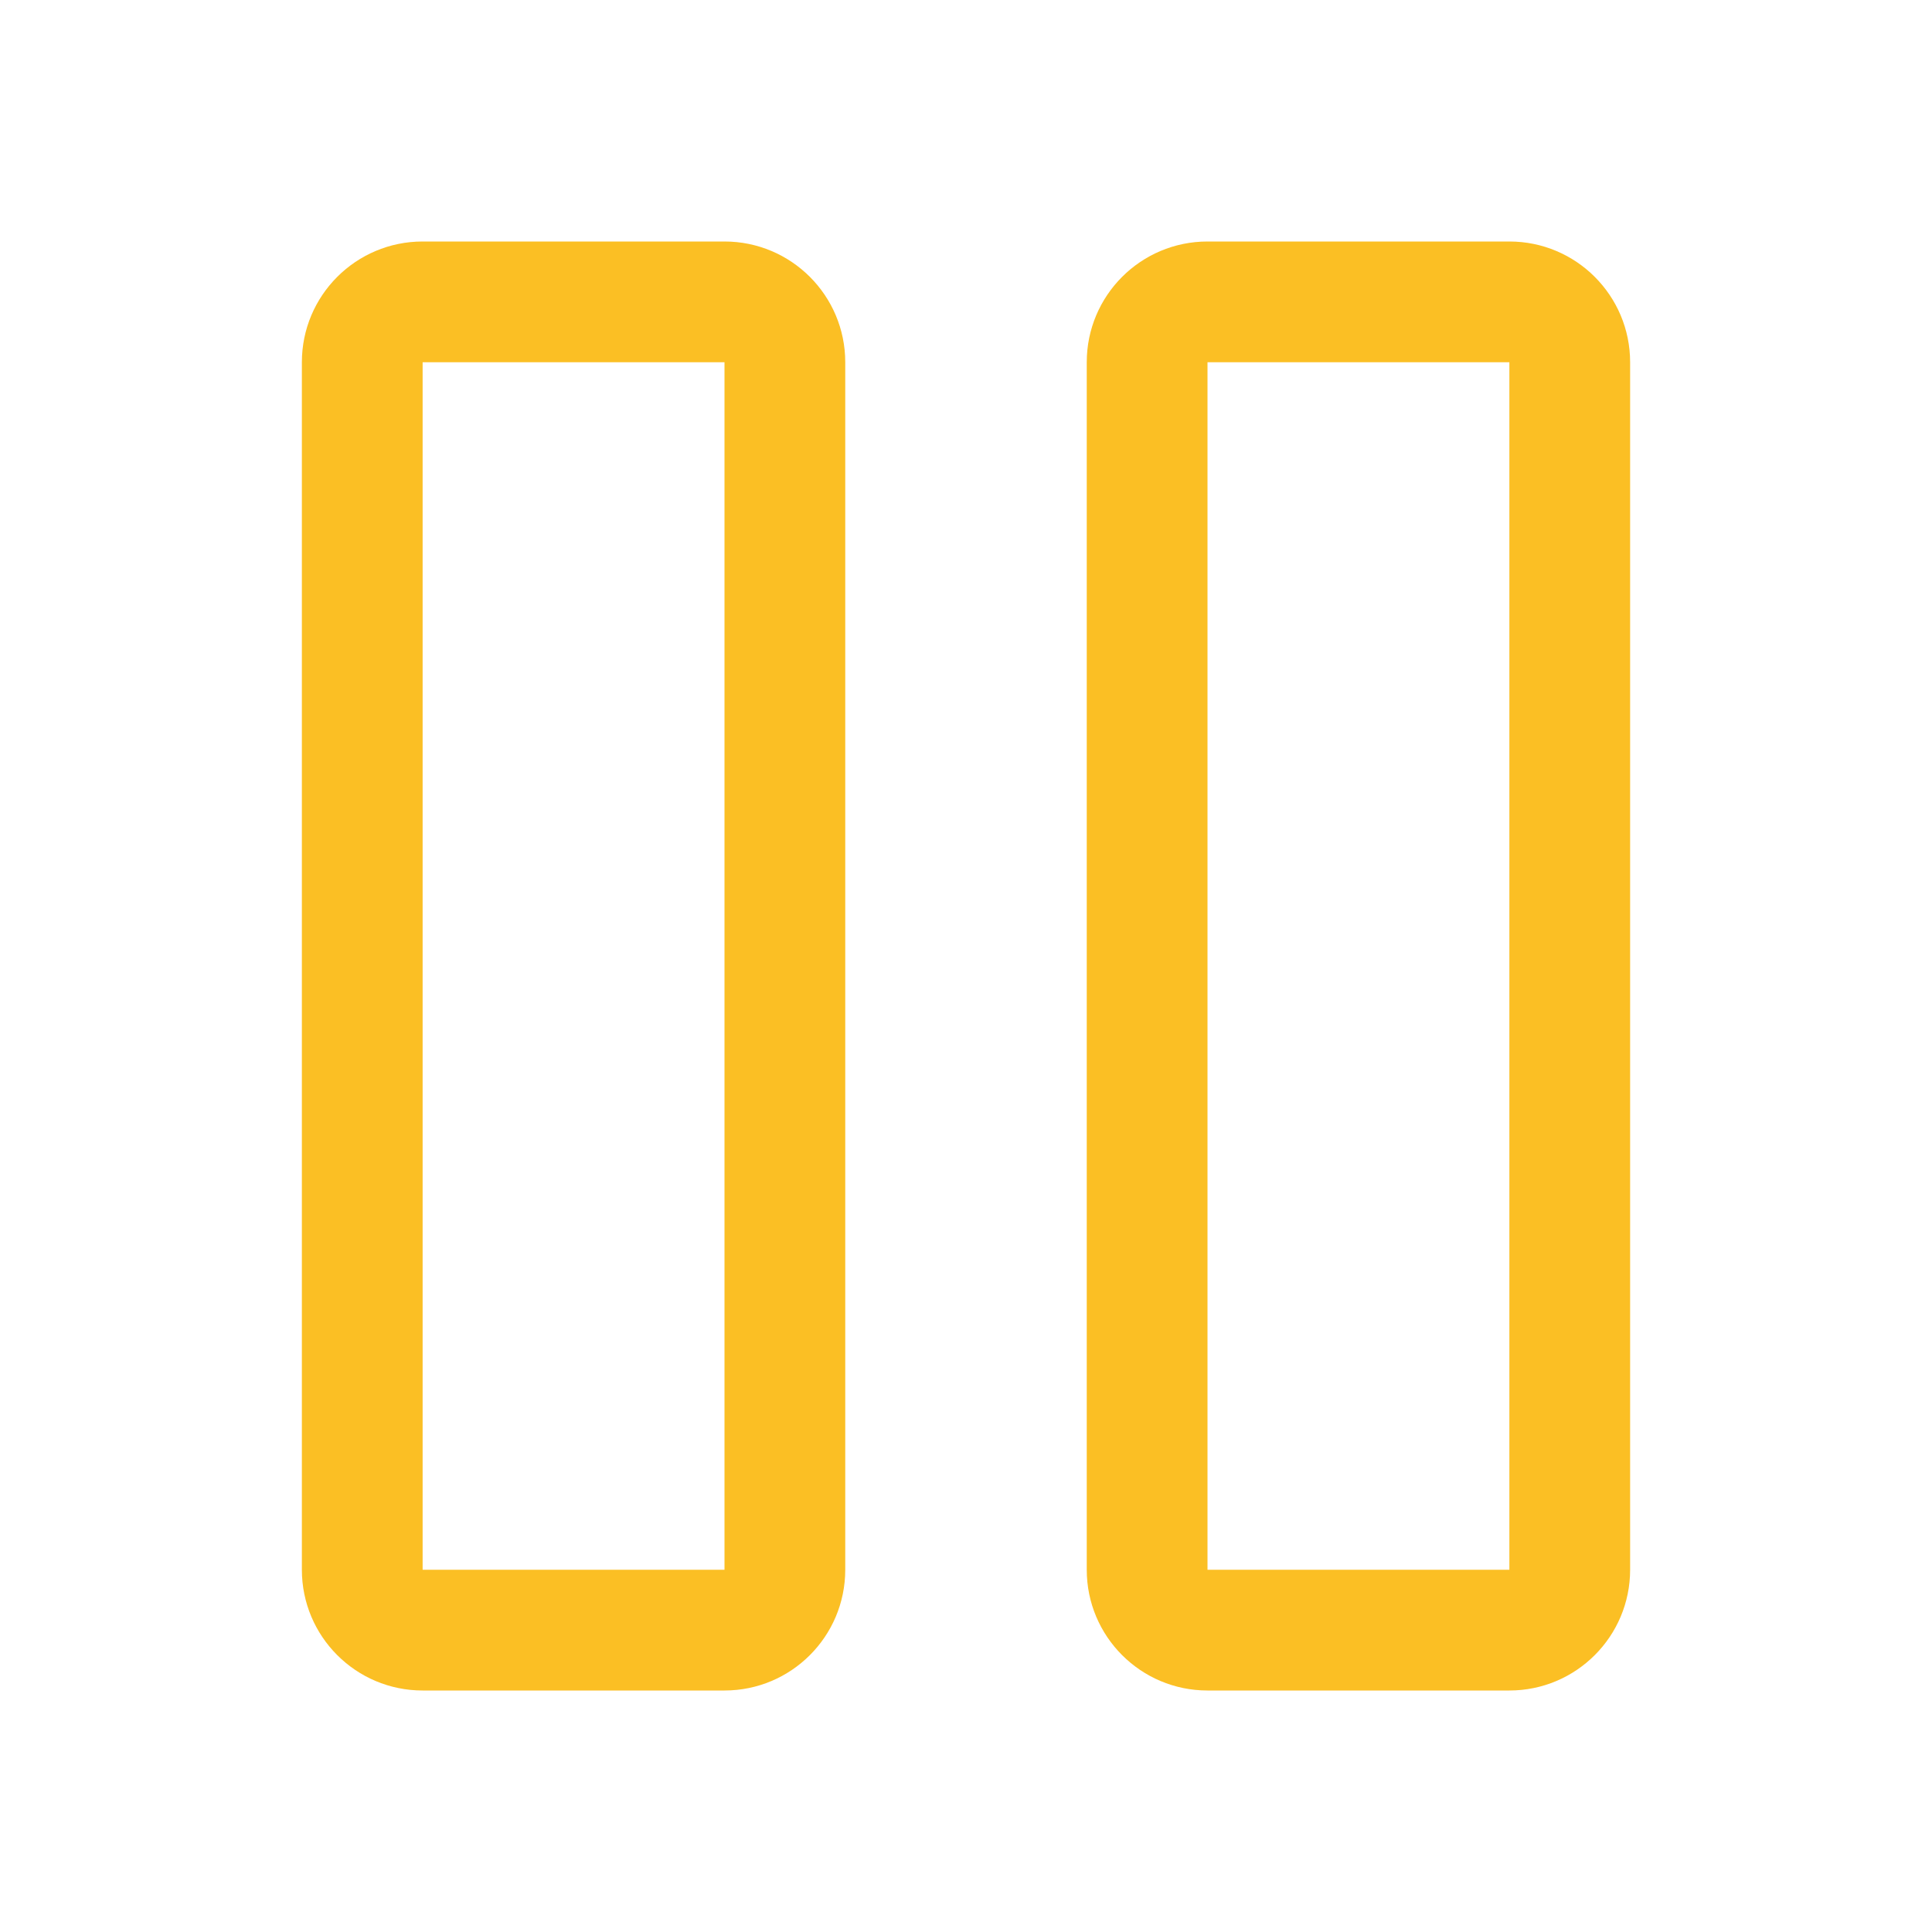
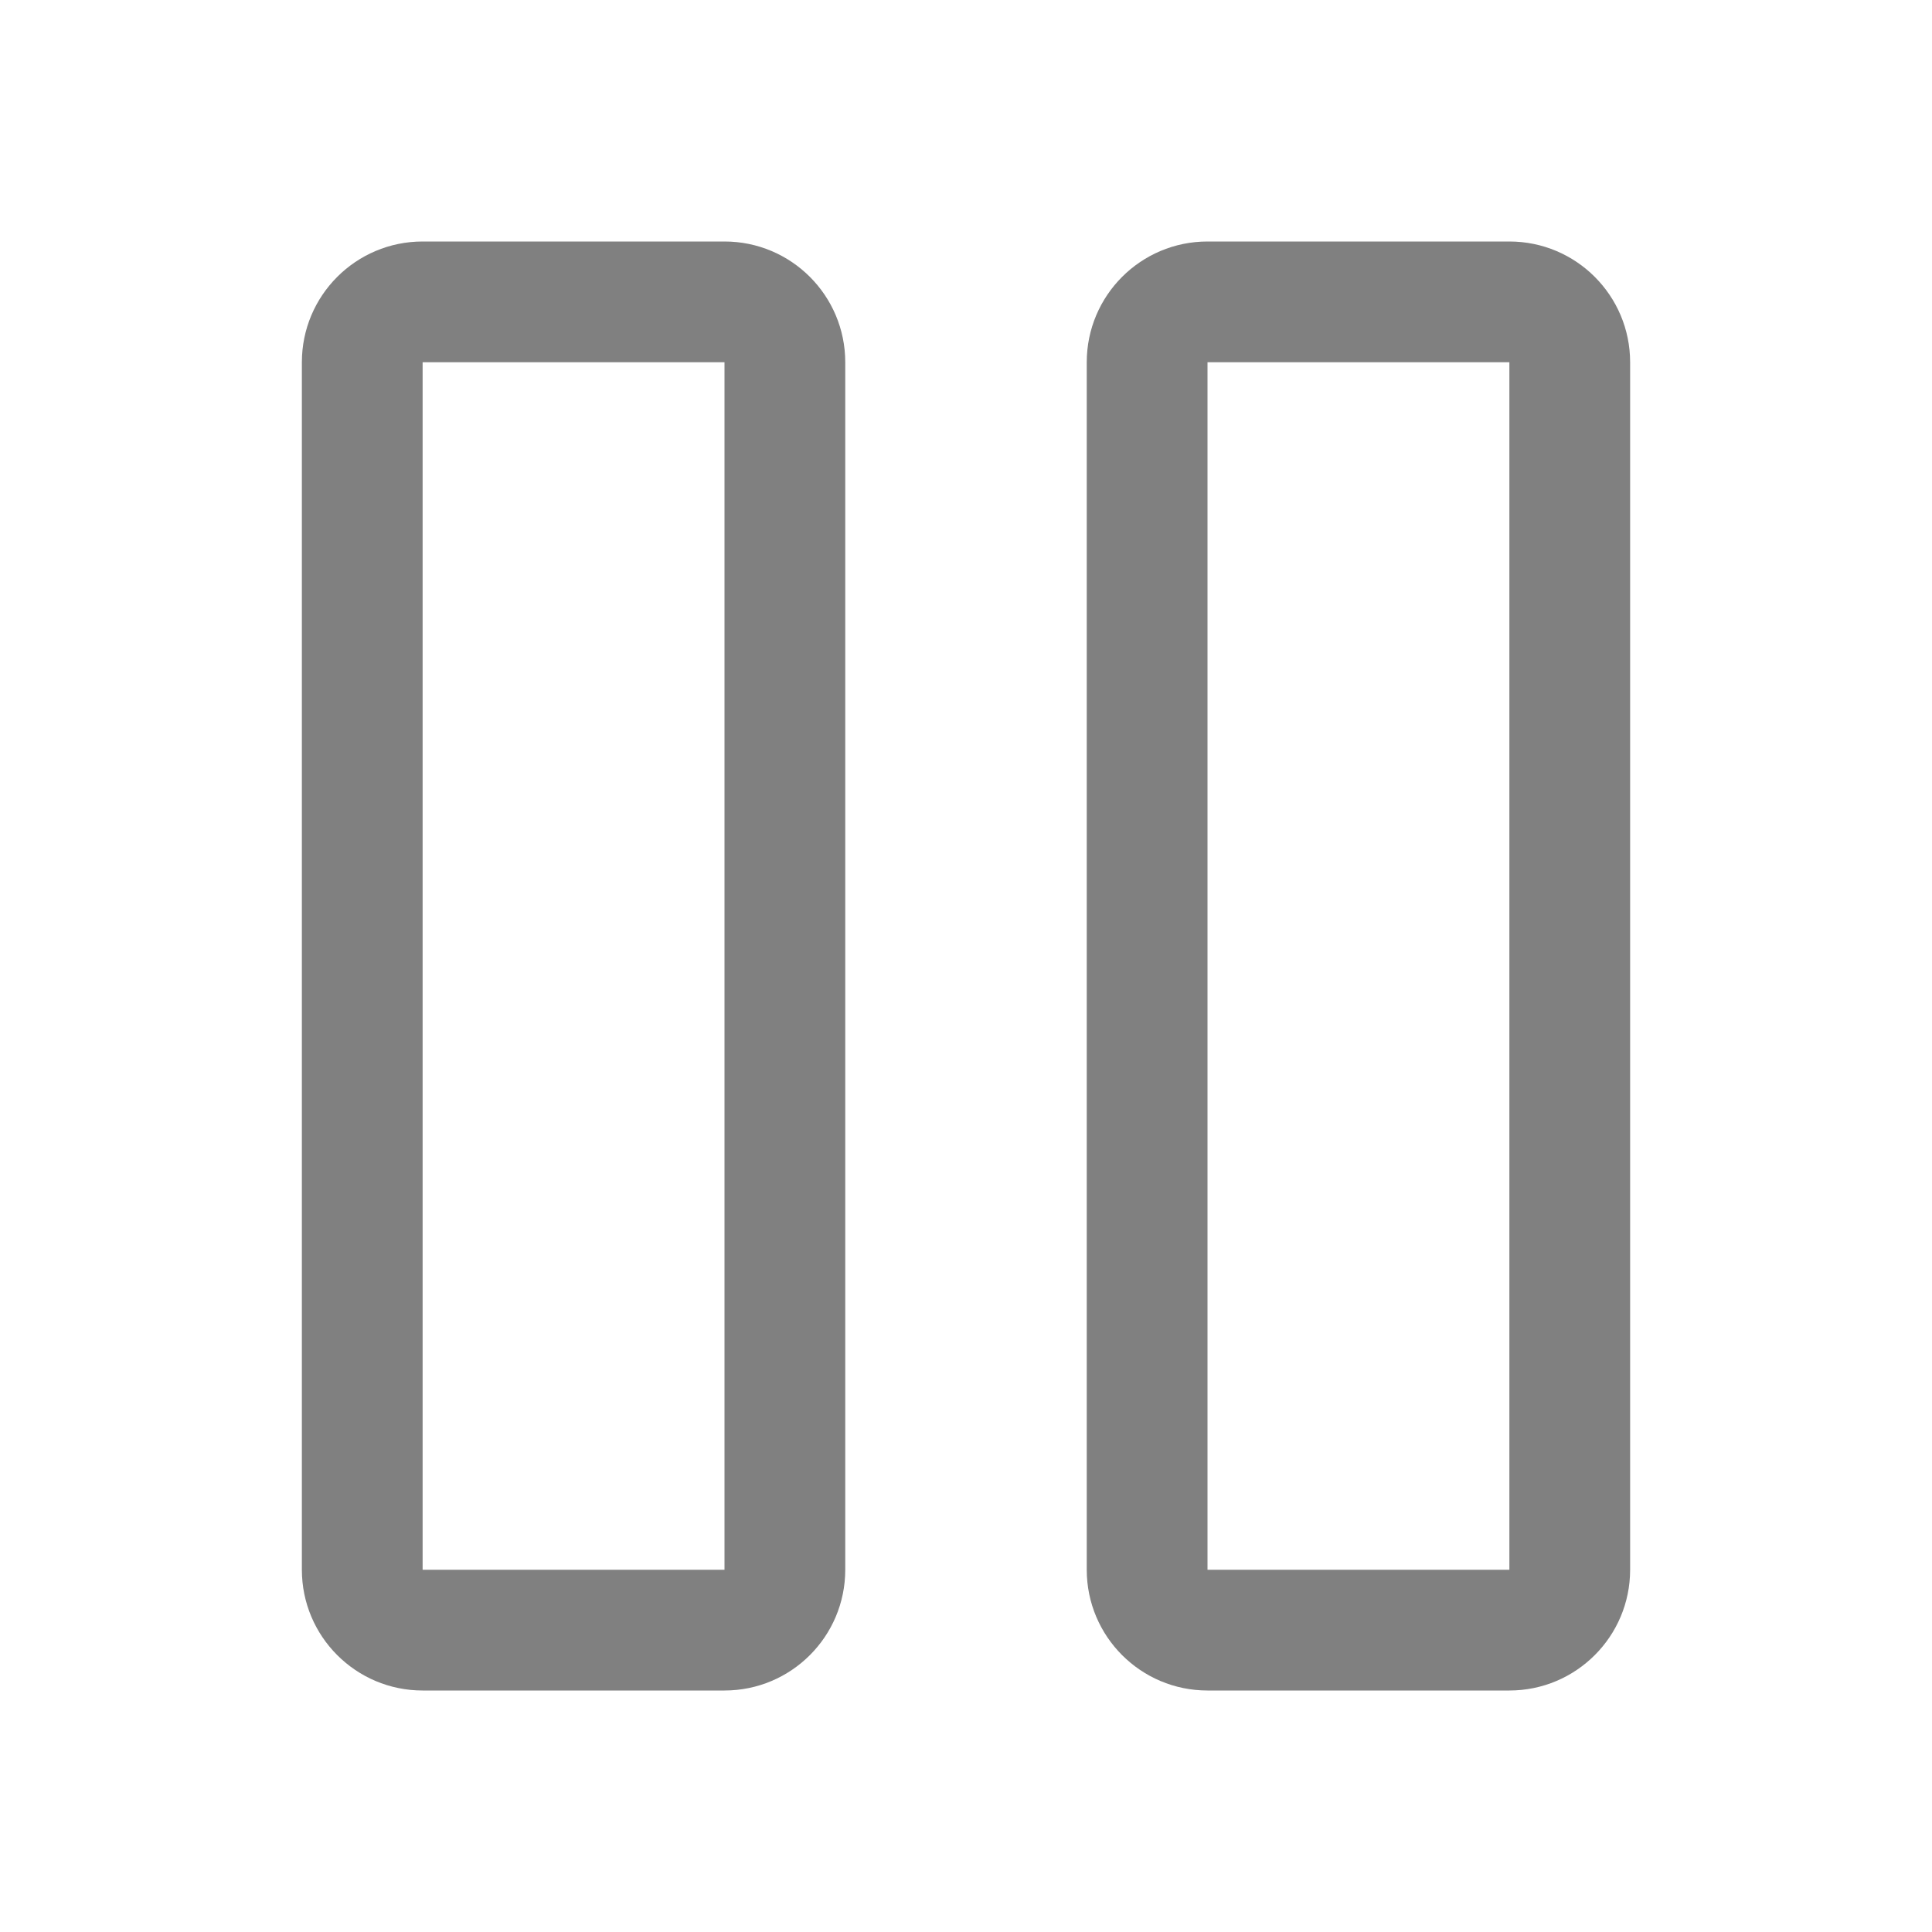
- <svg xmlns="http://www.w3.org/2000/svg" viewBox="0 0 256 256" fill="#fbbf24">
+ <svg xmlns="http://www.w3.org/2000/svg" viewBox="0 0 256 256" fill="#808080">
  <path d="M200,32H160a16,16,0,0,0-16,16V208a16,16,0,0,0,16,16h40a16,16,0,0,0,16-16V48A16,16,0,0,0,200,32Zm0,176H160V48h40ZM96,32H56A16,16,0,0,0,40,48V208a16,16,0,0,0,16,16H96a16,16,0,0,0,16-16V48A16,16,0,0,0,96,32Zm0,176H56V48H96Z" />
</svg>
